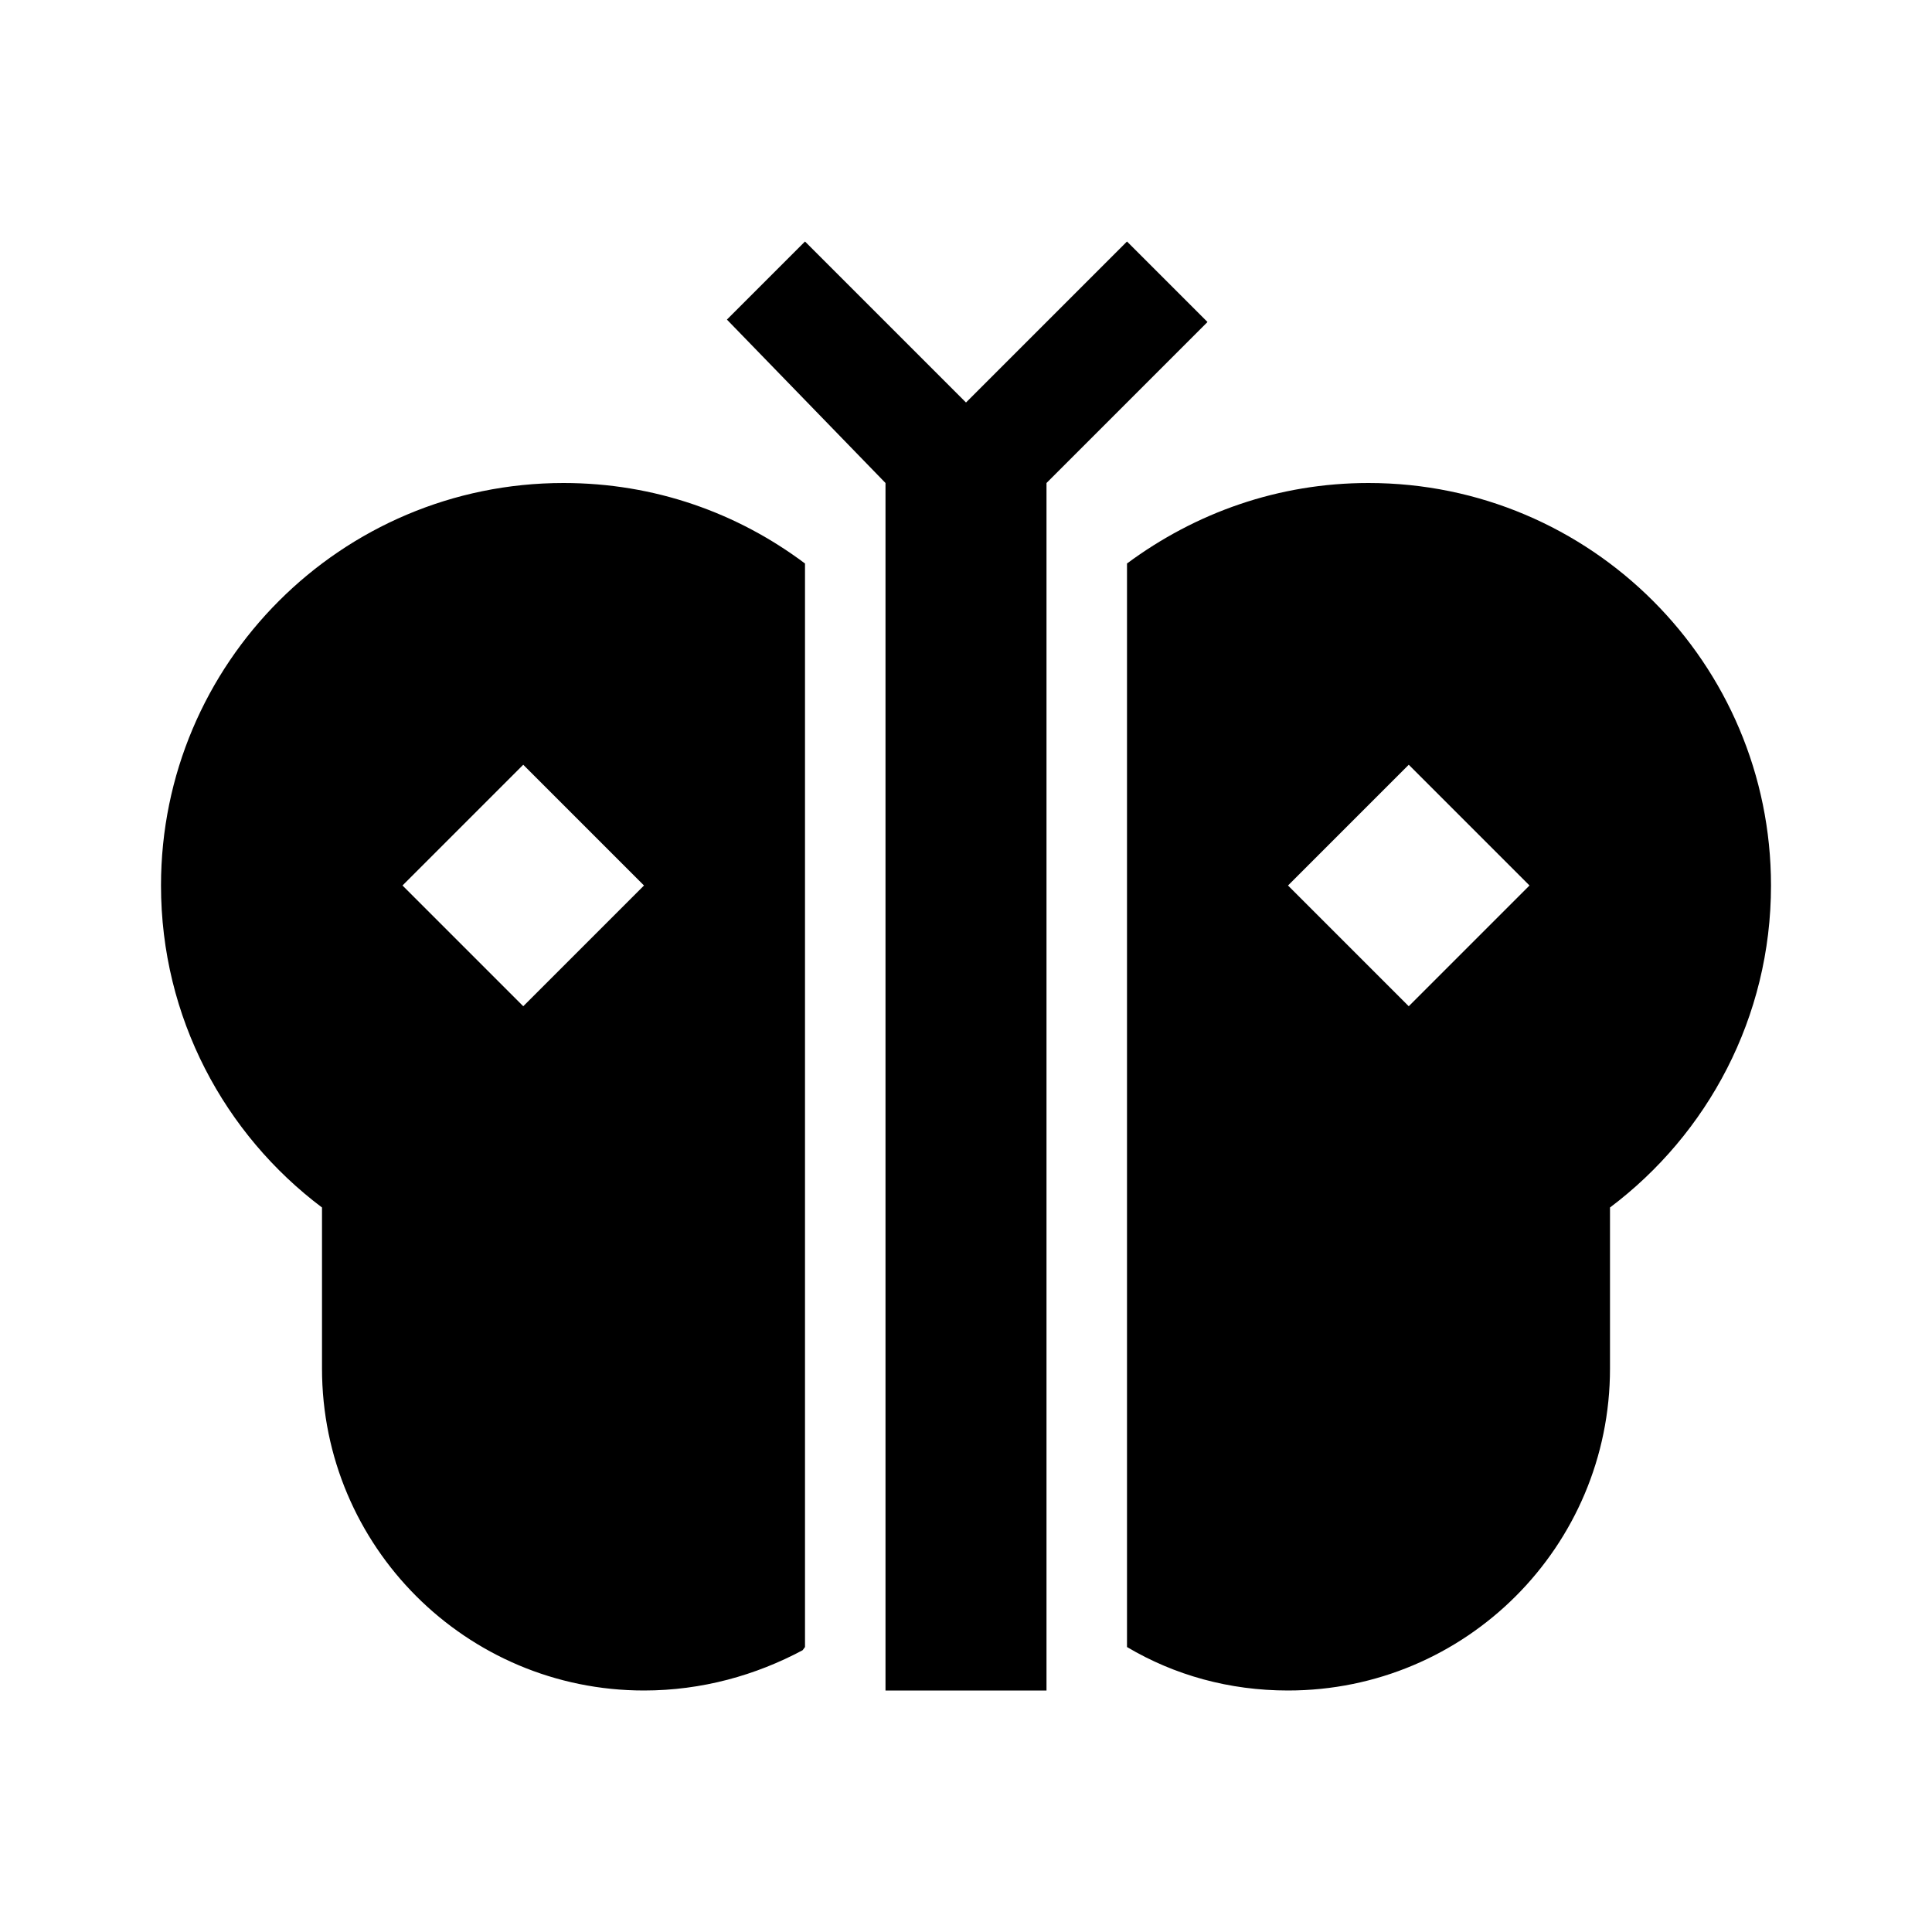
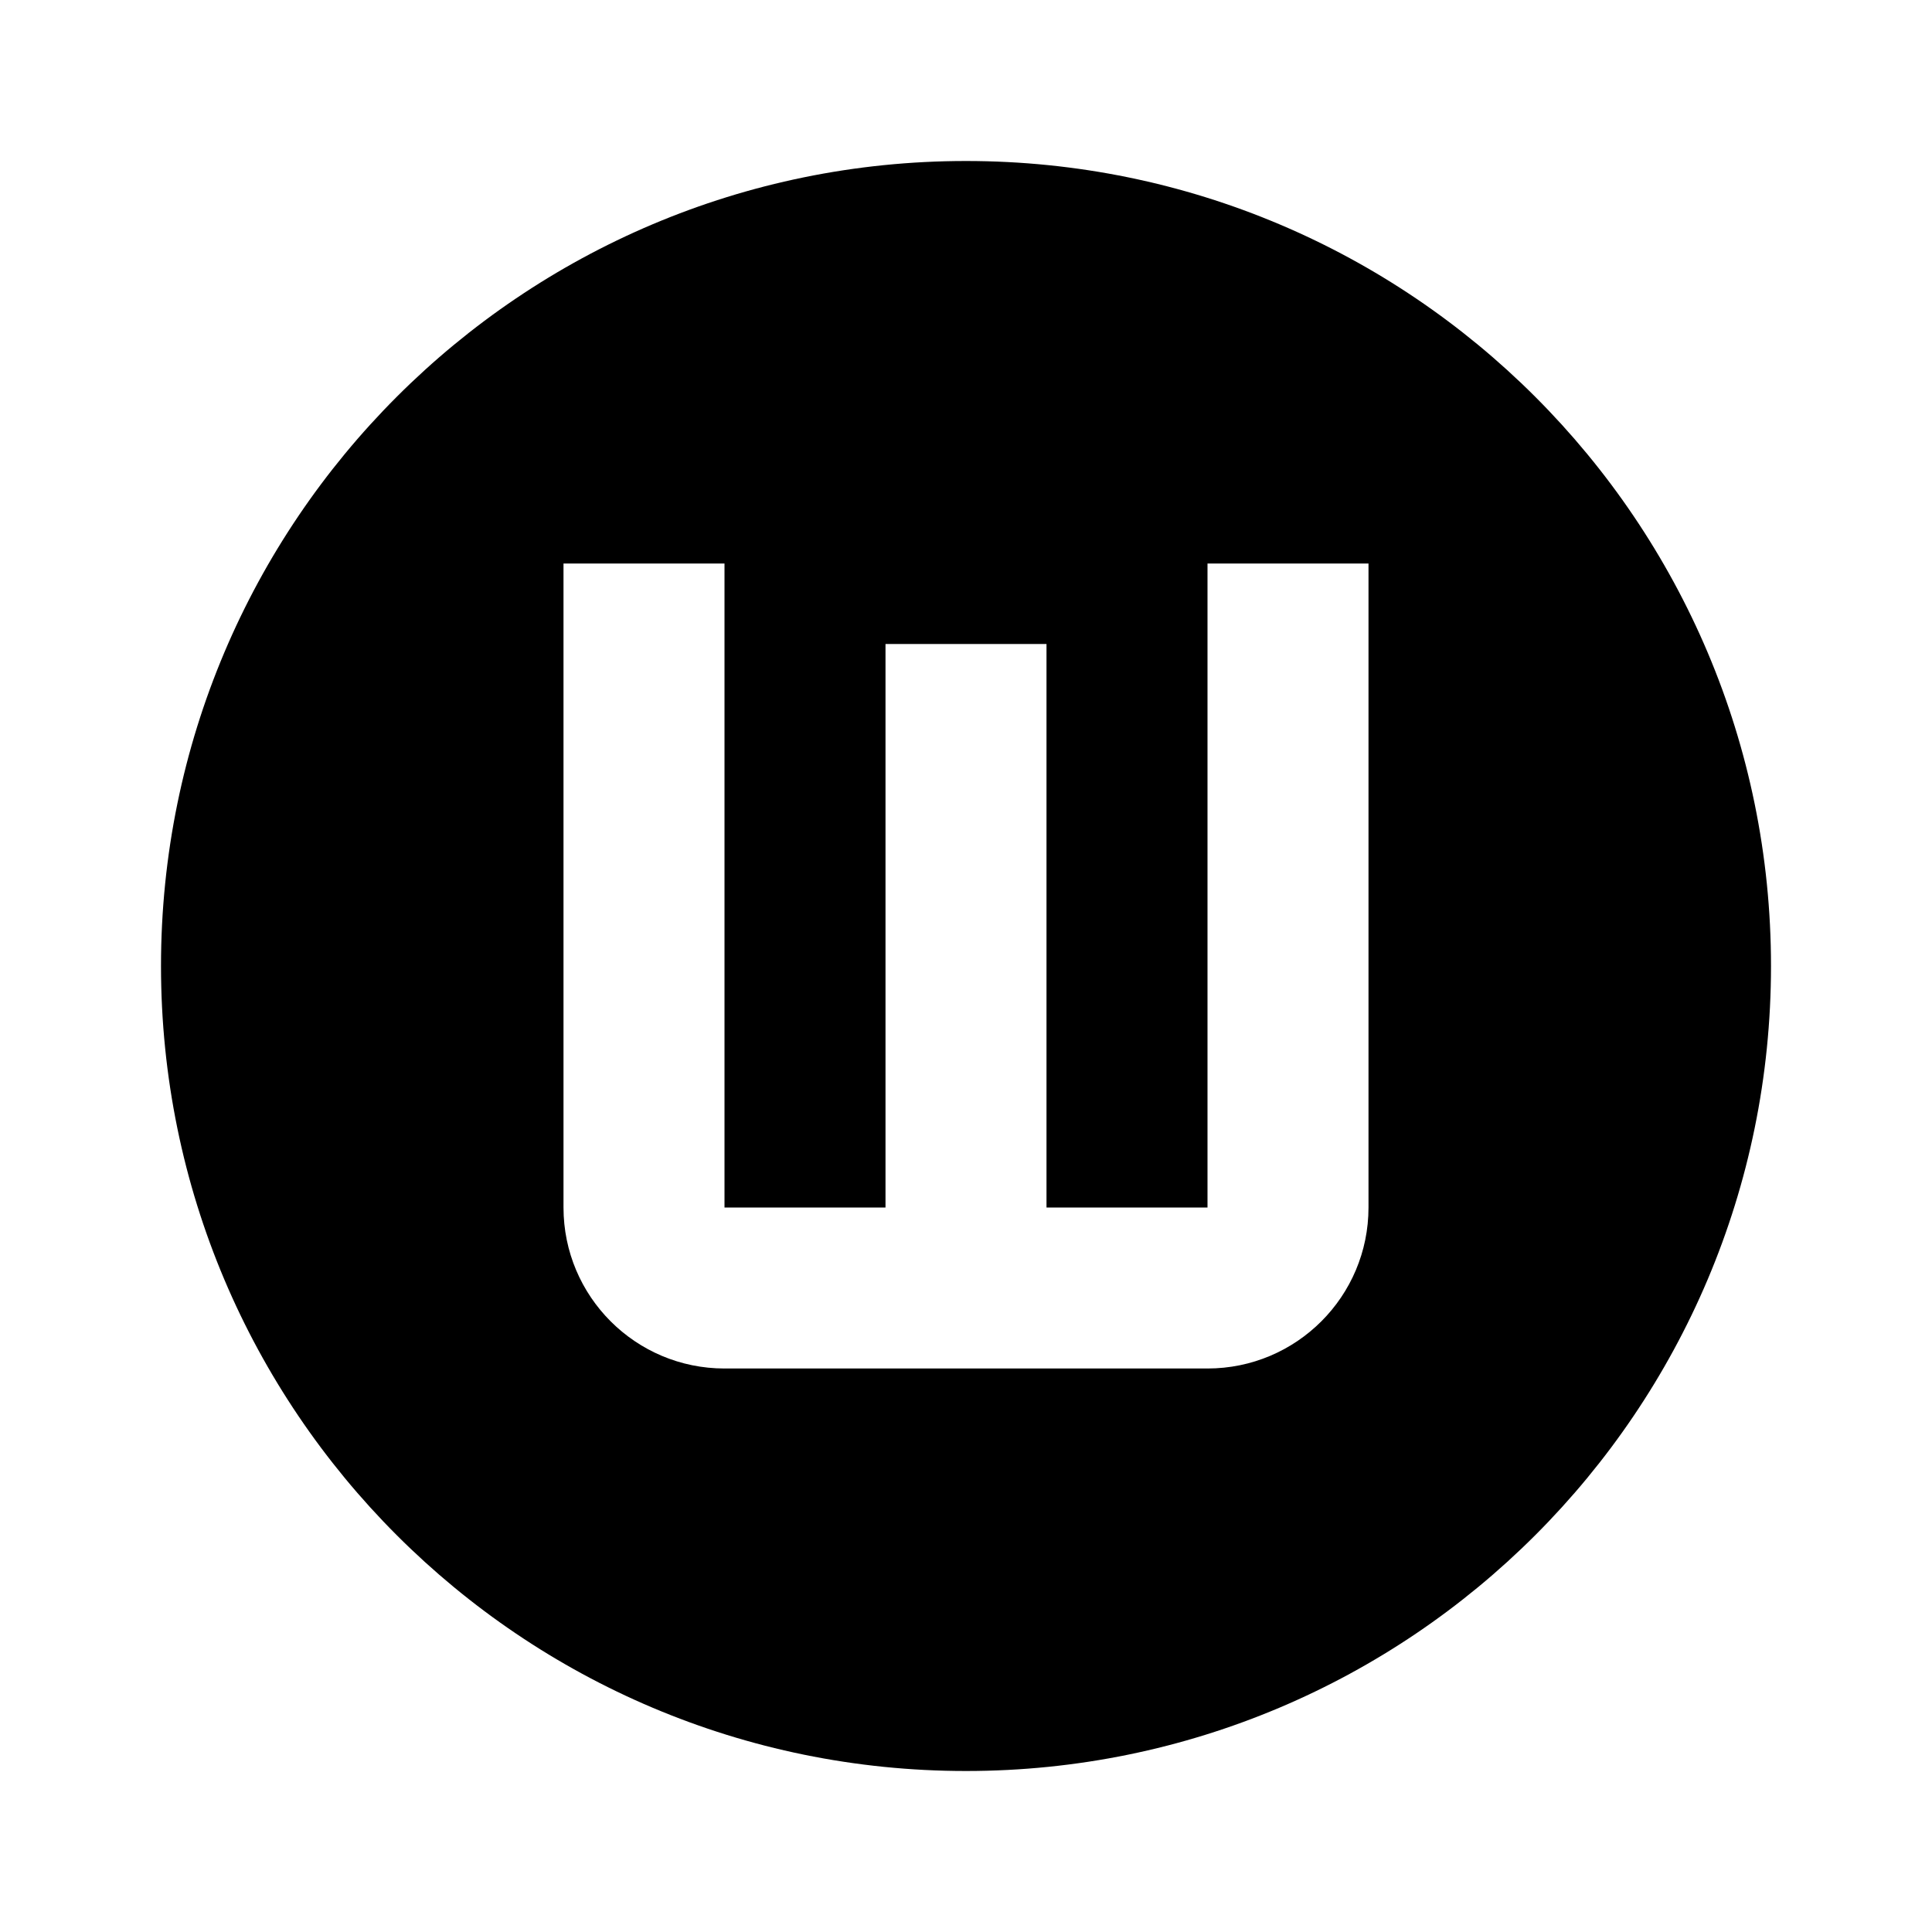
<svg xmlns="http://www.w3.org/2000/svg" version="1.1" width="24" height="24" viewBox="0 0 24 24">
-   <path d="M13 21H11V6L9.03 3.97L10 3L12 5L14 3L15 4L13 6V21M7 6C4.24 6 2 8.24 2 11C2 12.64 2.79 14.09 4 15H4V17C4 19.21 5.79 21 8 21C8.72 21 9.39 20.81 9.97 20.5L10 20.46V7C9.16 6.37 8.13 6 7 6M6.5 12.5L5 11L6.5 9.5L8 11L6.5 12.5M22 11C22 8.24 19.76 6 17 6C15.88 6 14.85 6.37 14 7L14 7V20.46C14.59 20.81 15.27 21 16 21C18.21 21 20 19.21 20 17V15H20C21.21 14.09 22 12.64 22 11M17.5 12.5L16 11L17.5 9.5L19 11L17.5 12.5Z" />
+   <path d="M9,17H15A2,2 0 0,0 17,15V7H15V15H13V8H11V15H9V7H7V15A2,2 0 0,0 9,17M12,2A10,10 0 0,1 22,12A10,10 0 0,1 12,22A10,10 0 0,1 2,12A10,10 0 0,1 12,2Z" />
</svg>
